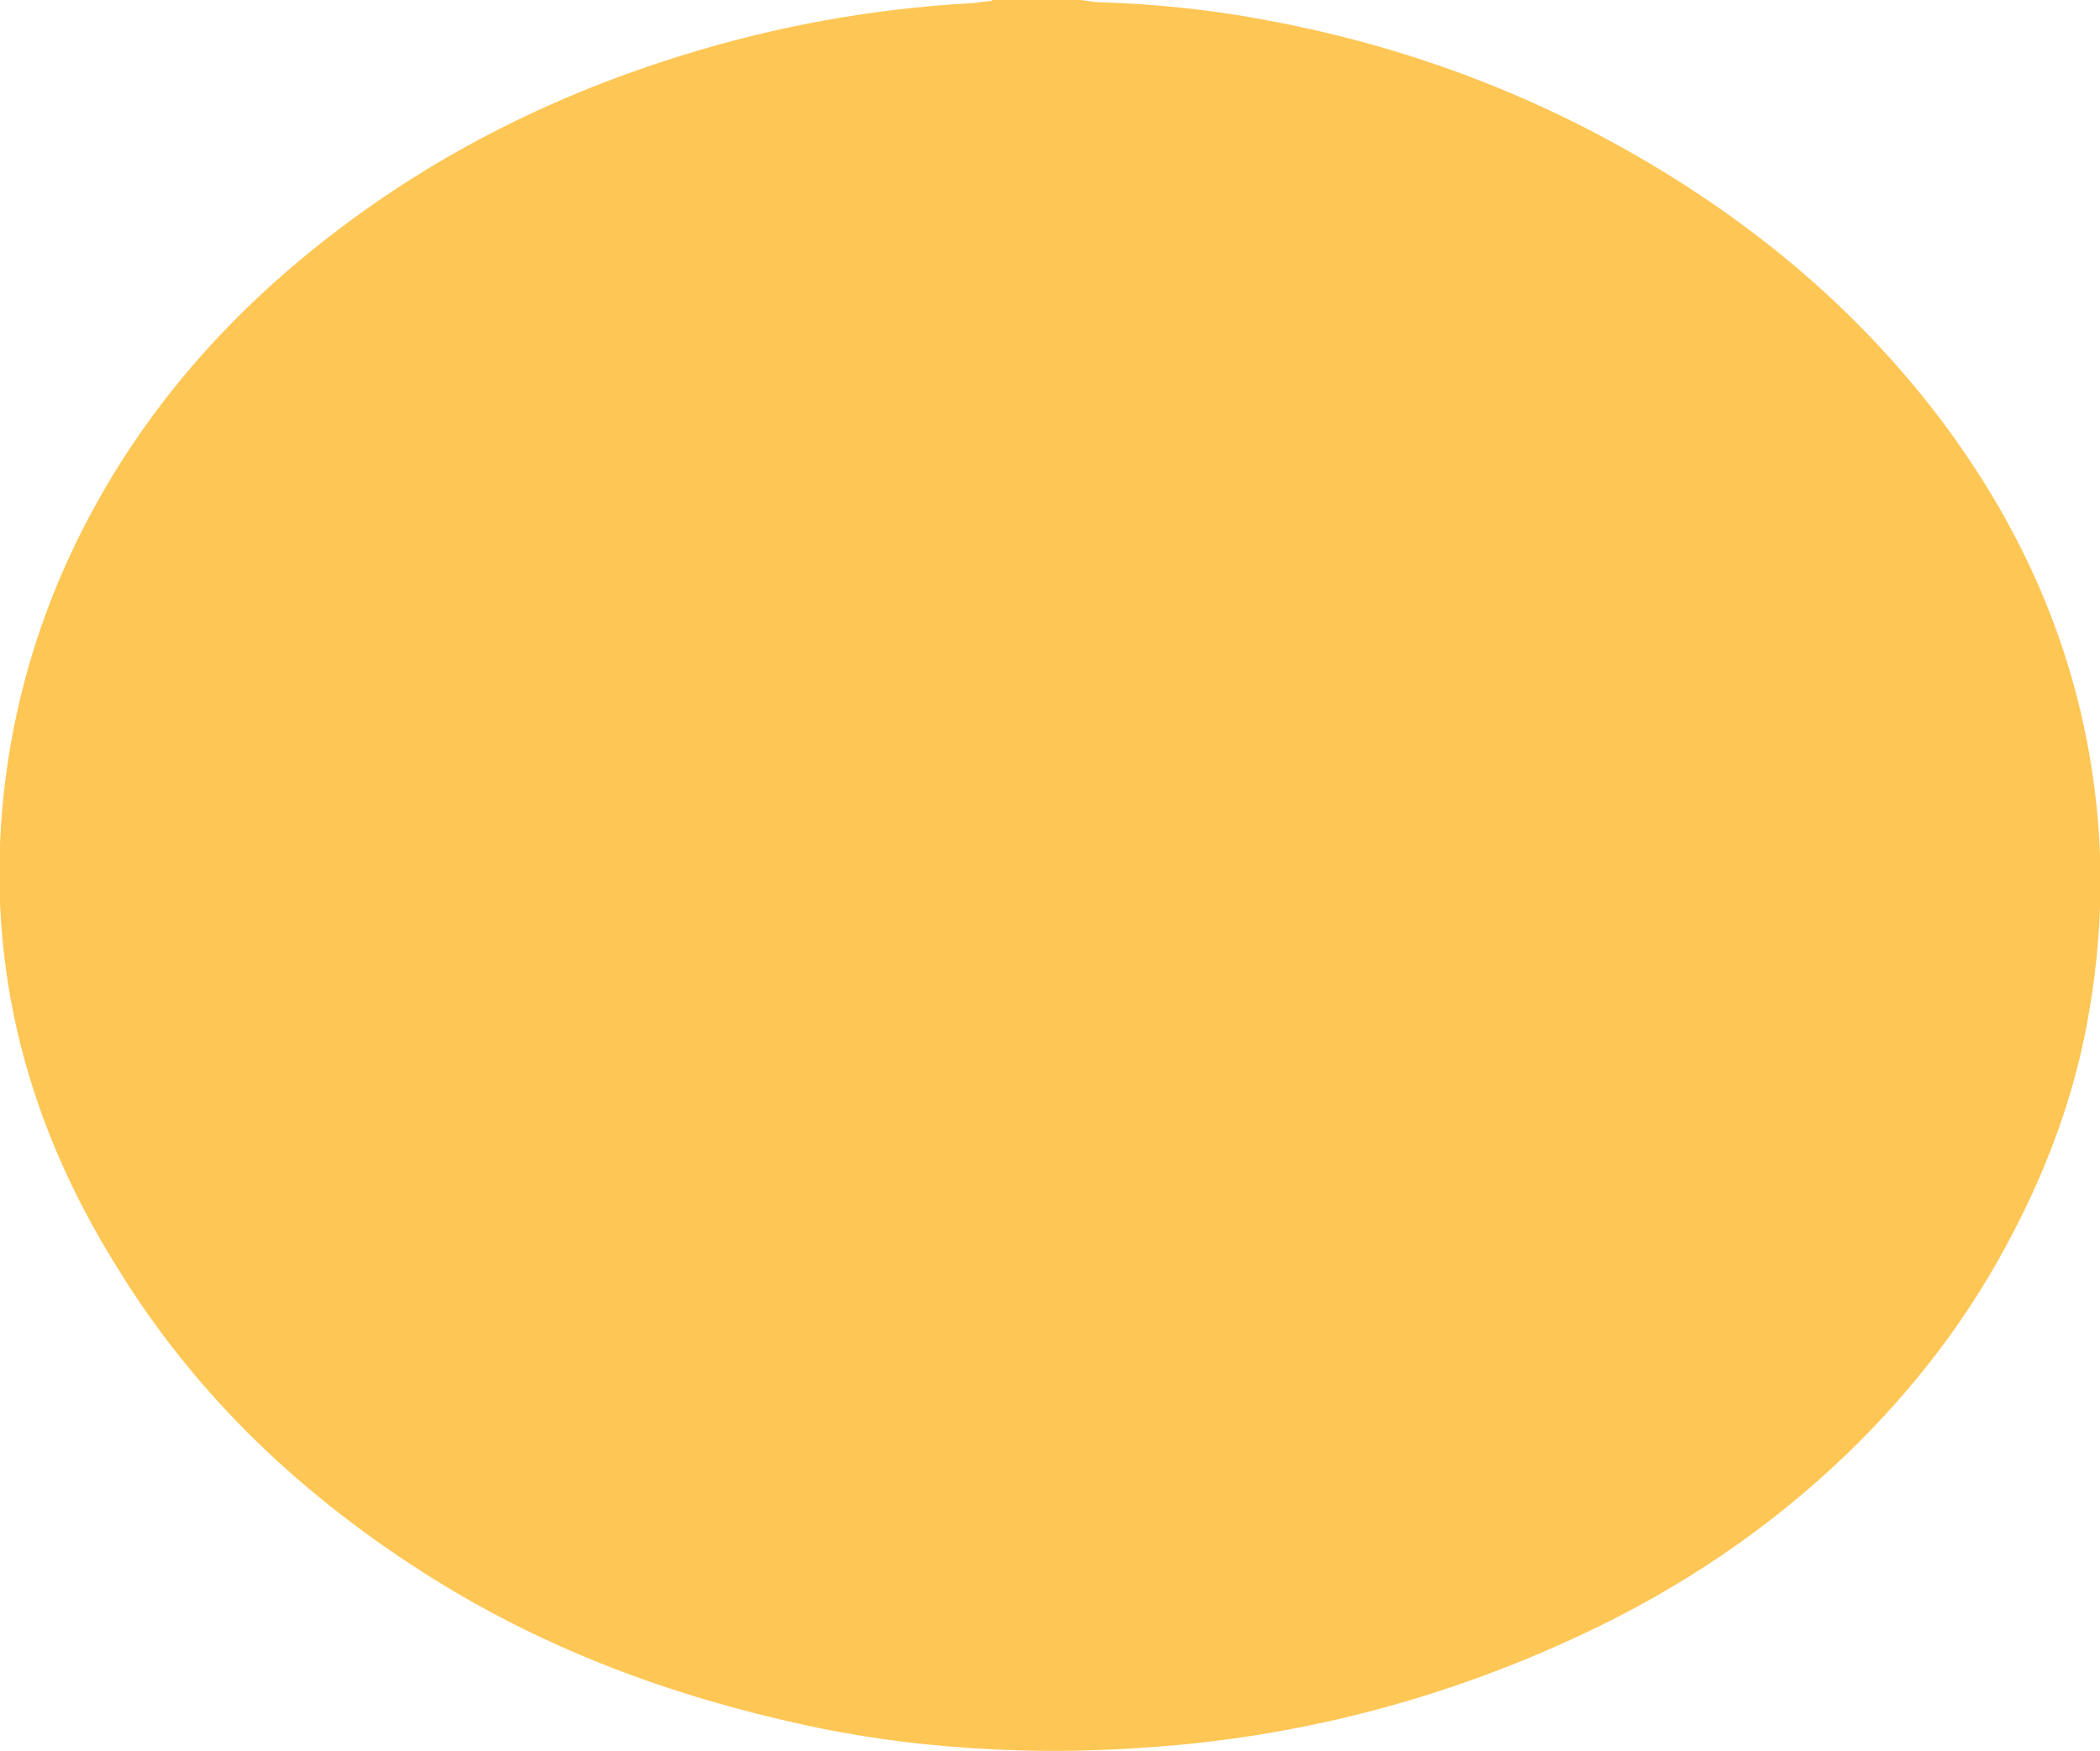
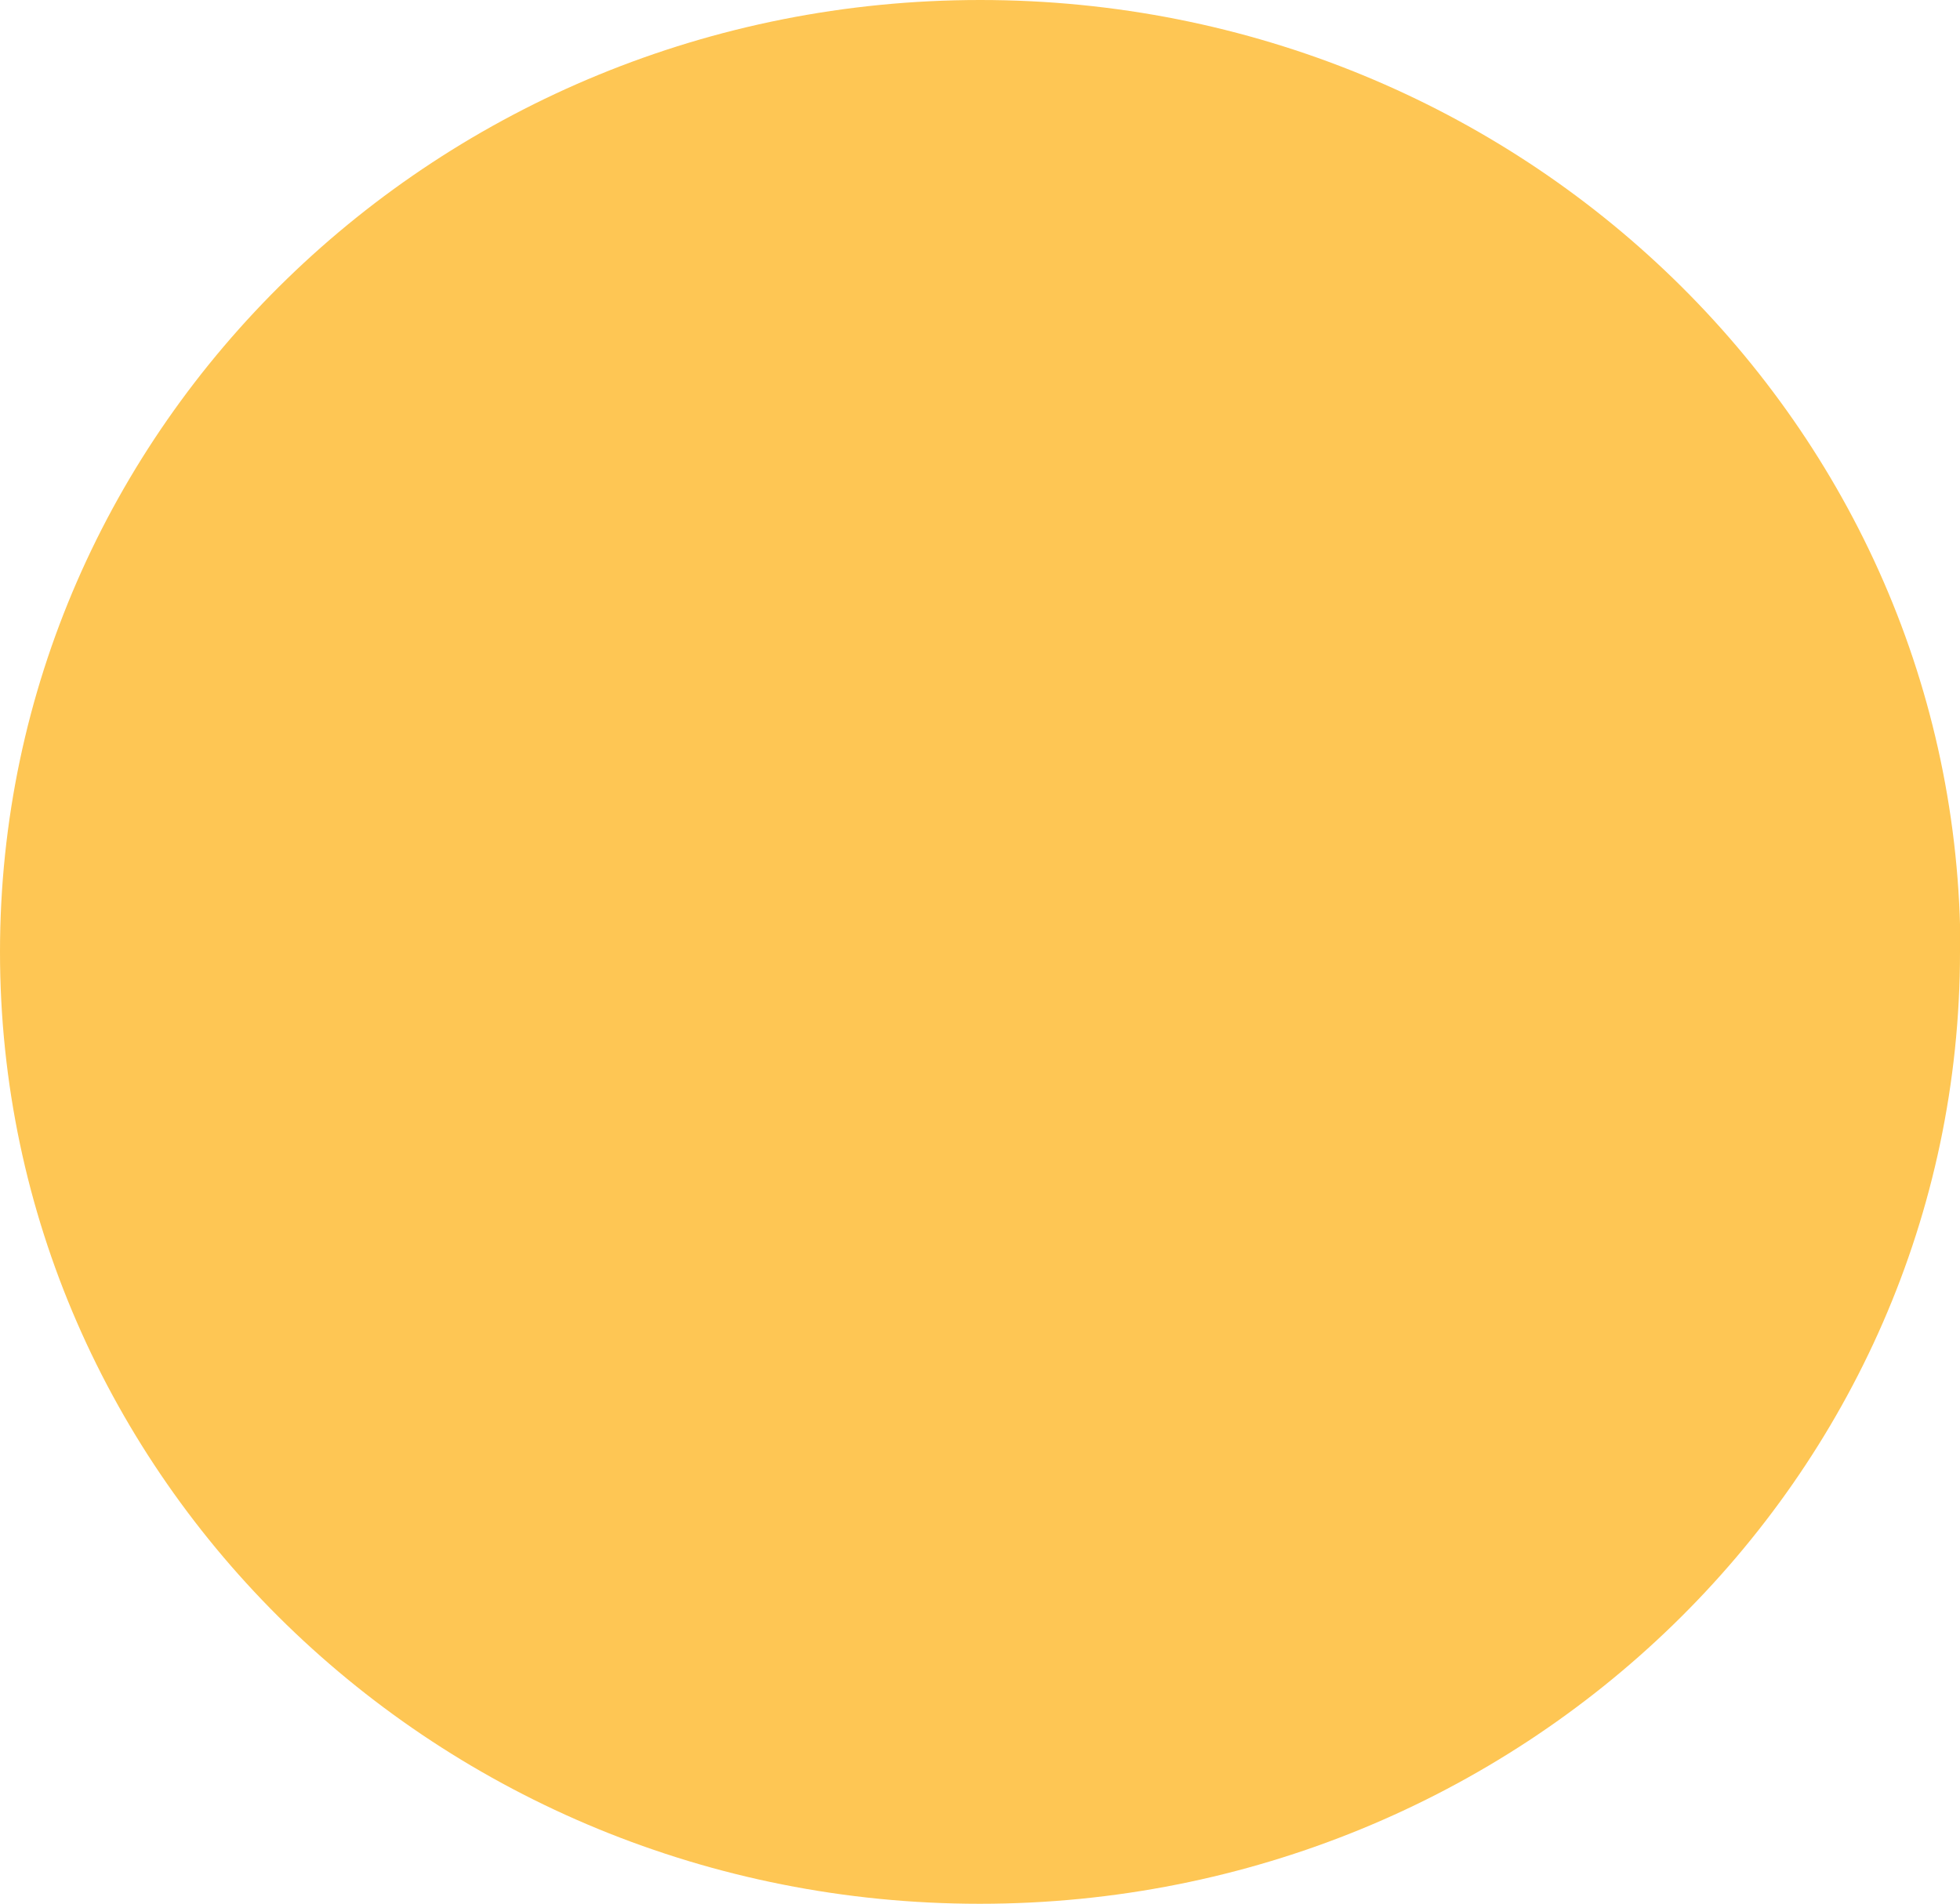
- <svg xmlns="http://www.w3.org/2000/svg" id="Layer_1" data-name="Layer 1" version="1.1" viewBox="0 0 379.9 316.7">
+ <svg xmlns="http://www.w3.org/2000/svg" id="SUN" version="1.1" viewBox="0 0 459.5 446.3">
  <defs>
    <style>
-       .SUN-cls-1 {
-         fill: #fdc554;
-       }
- 
-       .SUN-cls-1, .SUN-cls-2, .SUN-cls-3, .SUN-cls-4 {
+       .sun-cls-1 {
+         fill: #fec654;
        stroke-width: 0px;
-       }
- 
-       .SUN-cls-2 {
-         fill: #fec654;
-       }
- 
-       .SUN-cls-3 {
-         fill: #563617;
-       }
- 
-       .SUN-cls-3, .SUN-cls-5, .SUN-cls-4 {
-         display: none;
-       }
- 
-       .SUN-cls-4 {
-         fill: #597b73;
      }
    </style>
  </defs>
-   <g id="FILLED_SUN" data-name="FILLED SUN">
-     <path class="SUN-cls-2" d="M379.5,148.2c-2.3-26.3-11.8-49.7-27.3-70.8-15.3-20.7-34.6-36.9-56.8-49.6-21-12-43.4-20-67.1-24.3-9.7-1.8-19.6-2.8-29.5-3.1-1.2,0-2.5-.4-3.7-.4h-15.6l-.2.2c-1.3,0-2.7.4-4,.4-17.5,1-34.7,4.1-51.5,9.3-23.1,7.1-44.5,17.7-63.7,32.5-19.5,15-35.3,33.2-46.2,55.5-6.5,13.3-10.8,27.4-12.8,42.2-4.3,32.3,3,62,20.2,89.4,14.3,23.3,33.7,41.5,56.8,56,20.9,13.1,43.7,21.5,67.8,26.7,11.5,2.5,23.2,3.9,35,4.4,11,.5,21.9.1,32.7-.9v-2.2,2.2c25.1-2.4,49.3-9,72.7-20,17.7-8.3,33.8-19.1,47.9-32.7,12.1-11.7,22.3-25,30-40,6.1-11.7,10.7-24,13.2-37,2.4-12.5,3.2-25.1,2.1-37.8h0Z" />
-   </g>
-   <g id="Xmb5Ew.tif" class="SUN-cls-5">
-     <g>
-       <path class="SUN-cls-1" d="M171.5,311.8v-72.6c0-3.9-1.4-7.1-5-8.9-14.4-2.7-25.1,1.2-34.4-14.3-1.9-3.2-2.9-6.7-2.9-10.4v-70c-.6-13,20.8-15.7,21.6-2.1.1,2.9.2,5.8.2,8.6v57.2c0,4.1,2.2,7.2,6,7.8,5.6.8,14.2,1.1,14.4-6.6-.1-41.2.3-82.5-.1-123.7-3,2.9-6.4,7.4-11.2,6.2-12.1-3.5-24.7-13.6-23.6-27.4.2-7,3.6-31.6,14.5-25.6,4.1,2.3,6.6,7.1,10.8,9.1.6-12.7,1.1-30.5,12.3-38.9C-19.3,14.5-71.6,234.4,120.2,305.5c16.3,5.9,33.6,9.6,51.2,11v-4.7h.1Z" />
-       <path class="SUN-cls-1" d="M378.8,140.9C366.6,57.9,281.7,3.9,202.4.2c10.6,6,12.2,27.5,11.4,38.5,1.2,6,12.8-17.5,20.1-4.9,5,9.7,8.1,28.2.5,37.2-6.5,7.4-20.4,18.6-28.9,8.4v148.6c0,2.8.9,5.2,3.5,6.5,6.3,1.7,16.5,1.4,17.6-6.8.6-36.9,0-73.8.2-110.7-.7-16.5,24.8-18.6,24-1.2v111.8c0,10-4,17.9-12,23.9-5.6,4.2-12.5,5.1-19.2,5.9-6.5.2-14.6,2.4-14.2,10.4v44.1h0v4.9c94.2-6.7,185.7-71.9,173.3-175.8h0Z" />
-       <path class="SUN-cls-3" d="M201.9,0c.2,0,.3.2.5.2,3.6,1.8,5.6,5,7,8.5,1.2,3.1,2,6.3,2.9,9.5,1.5,5.5,1.8,11.1,1.7,16.7,0,1.3-.2,2.5-.2,3.8s.5,1.5,1.5.8c.7-.5,1.3-1.1,2-1.7,2.1-1.9,4.1-3.9,6.2-5.7,1.7-1.4,3.7-2.4,6.1-1.9,2,.5,3.2,1.9,4.2,3.5,1.9,3.1,2.8,6.6,3.6,10.1.8,3.6,1.3,7.3,1.2,11,0,2.3,0,4.7-.2,7-.3,3.5-2,6.4-4.1,9-5,6.1-11.3,10.3-18.9,12.4-3.2.9-5.9-.2-8.2-2.4-.6-.5-1.1-1.1-1.7-1.6-1.1-1.2-2.1-2.4-3.2-3.5-2-2.1-4.4-3.3-7.3-3.9-2.3-.5-4.6-1.3-6.9-1.9-.3,0-.7,0-.9,0-1.6,1.3-3.5,1.5-5.4,1.7-4.1.5-7.7,2-10.5,5.1-1.2,1.2-2.4,2.4-3.6,3.6-1.7,1.7-3.7,2.6-6.1,2.9-.5,0-1,0-1.5-.3-9.1-2.6-16.3-7.8-21.3-15.9-2.2-3.5-2.4-7.5-2.3-11.5.2-6.3,1.3-12.4,3.6-18.3.8-2.1,2-4.2,3.4-6.1,2-2.6,4.8-3.1,7.6-1.3,1.9,1.3,3.6,2.9,5.3,4.5,1.4,1.3,2.6,2.7,4,4,.4.3,1,.4,1.4.6,0-.4.3-.9.3-1.3,0-2.7-.2-5.4,0-8.1.5-5.1,1.4-10.2,2.9-15.1,1.1-3.6,2.5-7,4.6-10.1,1.2-1.7,2.6-3.2,4.4-4.2.3-.2.7-.3,1-.5h4.1c.3,0,.6.3.9.4.8.5,1.6,1,2.4,1.5,1.6,1,2.7,2.4,2.8,4.4,0,1,.6,1.4,1.2,1.9.5.4,1.2.8,1.6,1.1.5-.4,1-.7,1.5-1,1-.5,1.7-1.2,1.9-2.4.2-1.6,1-2.7,2.3-3.5,1.1-.7,2.2-1.3,3.2-2,.3,0,.5-.2.8-.3,1.7.3,3,.3,4.2.3Z" />
-       <path class="SUN-cls-4" d="M171.3,77c2.8-3.1,6.4-4.7,10.5-5.1,1.9-.2,3.9-.4,5.4-1.7.2-.2.6,0,.9,0,2.3.6,4.6,1.4,6.9,1.9,2.8.6,5.3,1.9,7.3,3.9,1.1,1.1,2.1,2.3,3.2,3.5v148.6c0,2.8.9,5.2,3.5,6.5.7.4,1.6.6,2.4.6h7.5c3.6-.1,7.4-3.8,7.8-7.4.1-1.4.2-2.8.2-4.1v-106.6c0-4.6,1.6-8.4,5.4-11.2,5.1-3.7,13.1-3,16.6,2.2,1.3,1.9,1.9,4.1,2,6.4v113.2c0,10-4,17.9-12,23.9-1.5,1.1-3.2,1.8-4.8,2.8-.3.1-.5.3-.8.4h-.4c-.7.3-1.5.6-2.2.8-.4,0-.8.2-1.2.3-.2,0-.3,0-.5.2h-.5c-.2,0-.5.1-.7.2h-.7c-.2,0-.3.1-.5.2h-.9c-.2,0-.5.1-.7.2h-.9c-.3,0-.6.1-1,.2h-.7c-.3,0-.6.1-1,.2h-.9c-.2,0-.5.1-.7.2h-.9c-.3,0-.6.1-1,.2h-.9c-.2,0-.5.1-.7.2h-.9c-.3,0-.6.1-1,.2h-.7c-.2,0-.5.1-.7.2h-.5c-.4.1-.8.3-1.2.4-3.8,1.7-5.7,4.8-5.7,8.9v44.1h-34v-72.5c0-3.9-1.4-7.1-5-8.9-1.1-.6-2.4-.9-3.6-1-2.6-.2-5.1,0-7.7,0-10-.3-17.9-4.5-23-13.3-1.9-3.2-2.9-6.7-2.9-10.4v-70c0-7.9,8.1-13.4,15.5-10.5,3.7,1.4,5.9,4.3,6.1,8.4.1,2.9.2,5.8.2,8.6v57.2c0,4.1,2.2,7.2,6,7.8,2.9.4,6,.4,8.9,0,3.3-.4,5.4-3.2,5.5-6.6v-122.1c0-.5,0-1.1-.1-1.6l-.2.4Z" />
-     </g>
-   </g>
+   <path class="sun-cls-1" d="M459.5,223.2c0,123.2-102.8,223.2-229.8,223.2S0,346.4,0,223.2,102.8,0,229.8,0s229.8,99.9,229.8,223.2Z" />
</svg>
